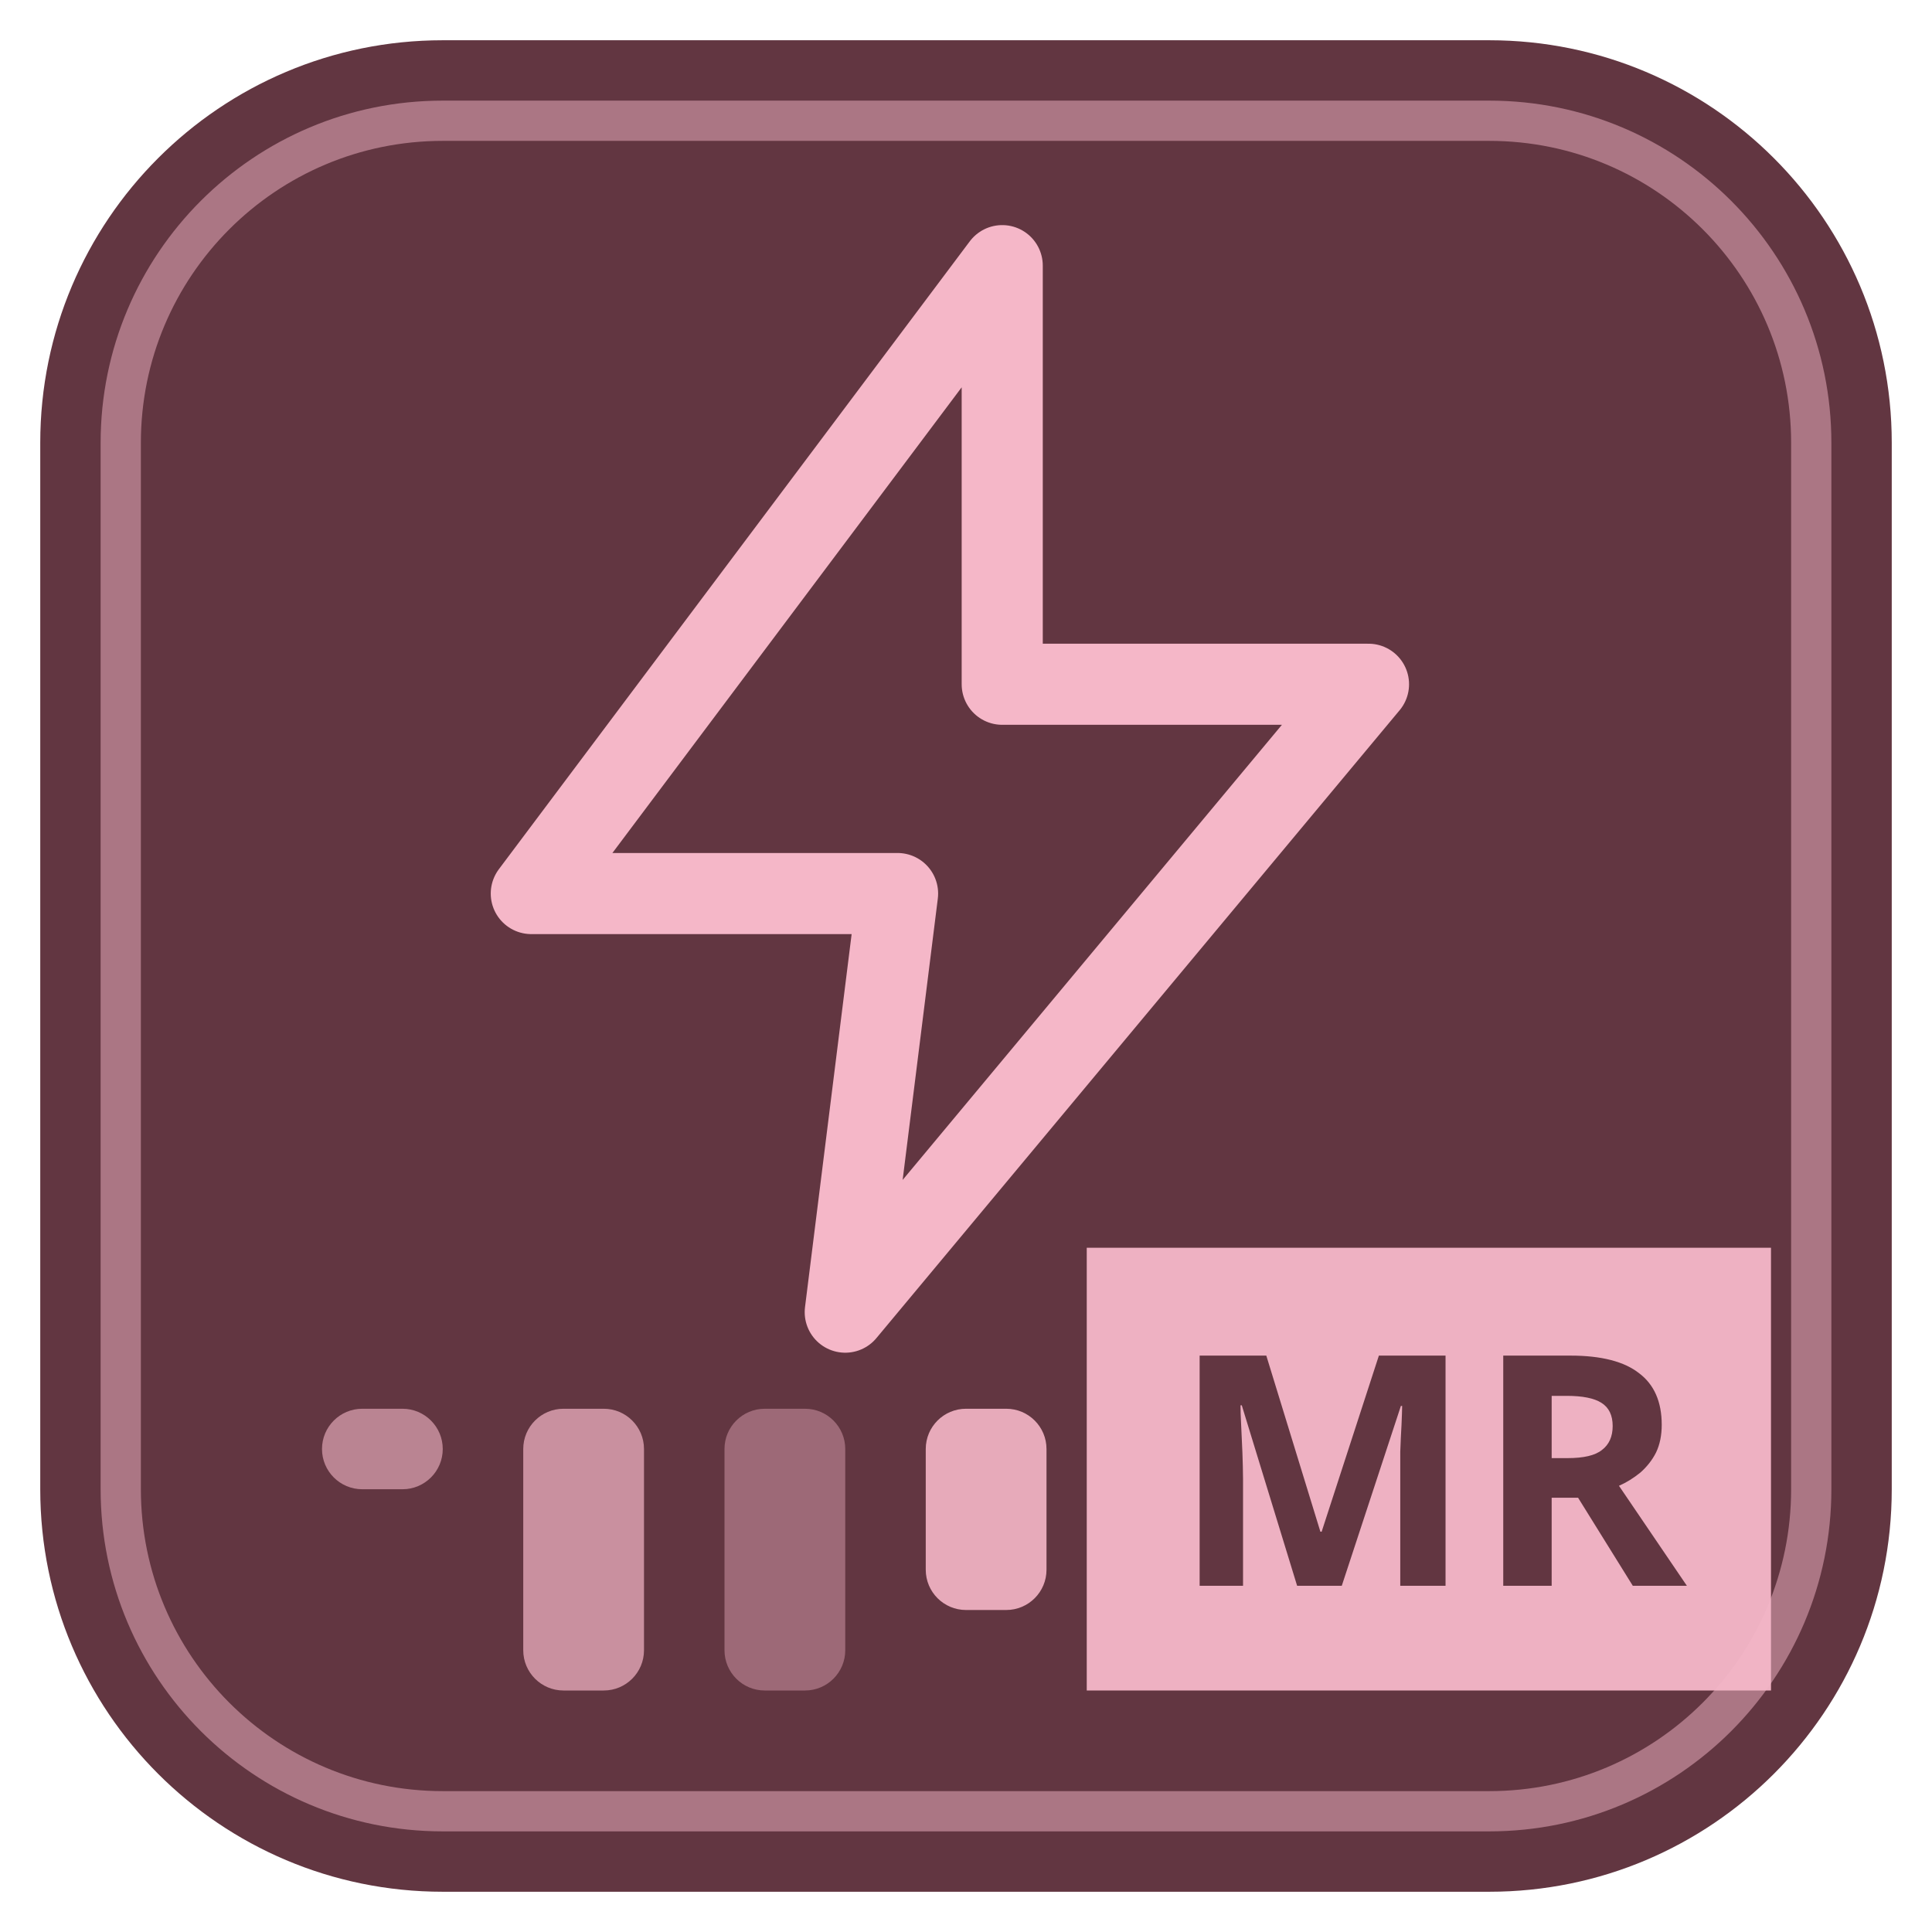
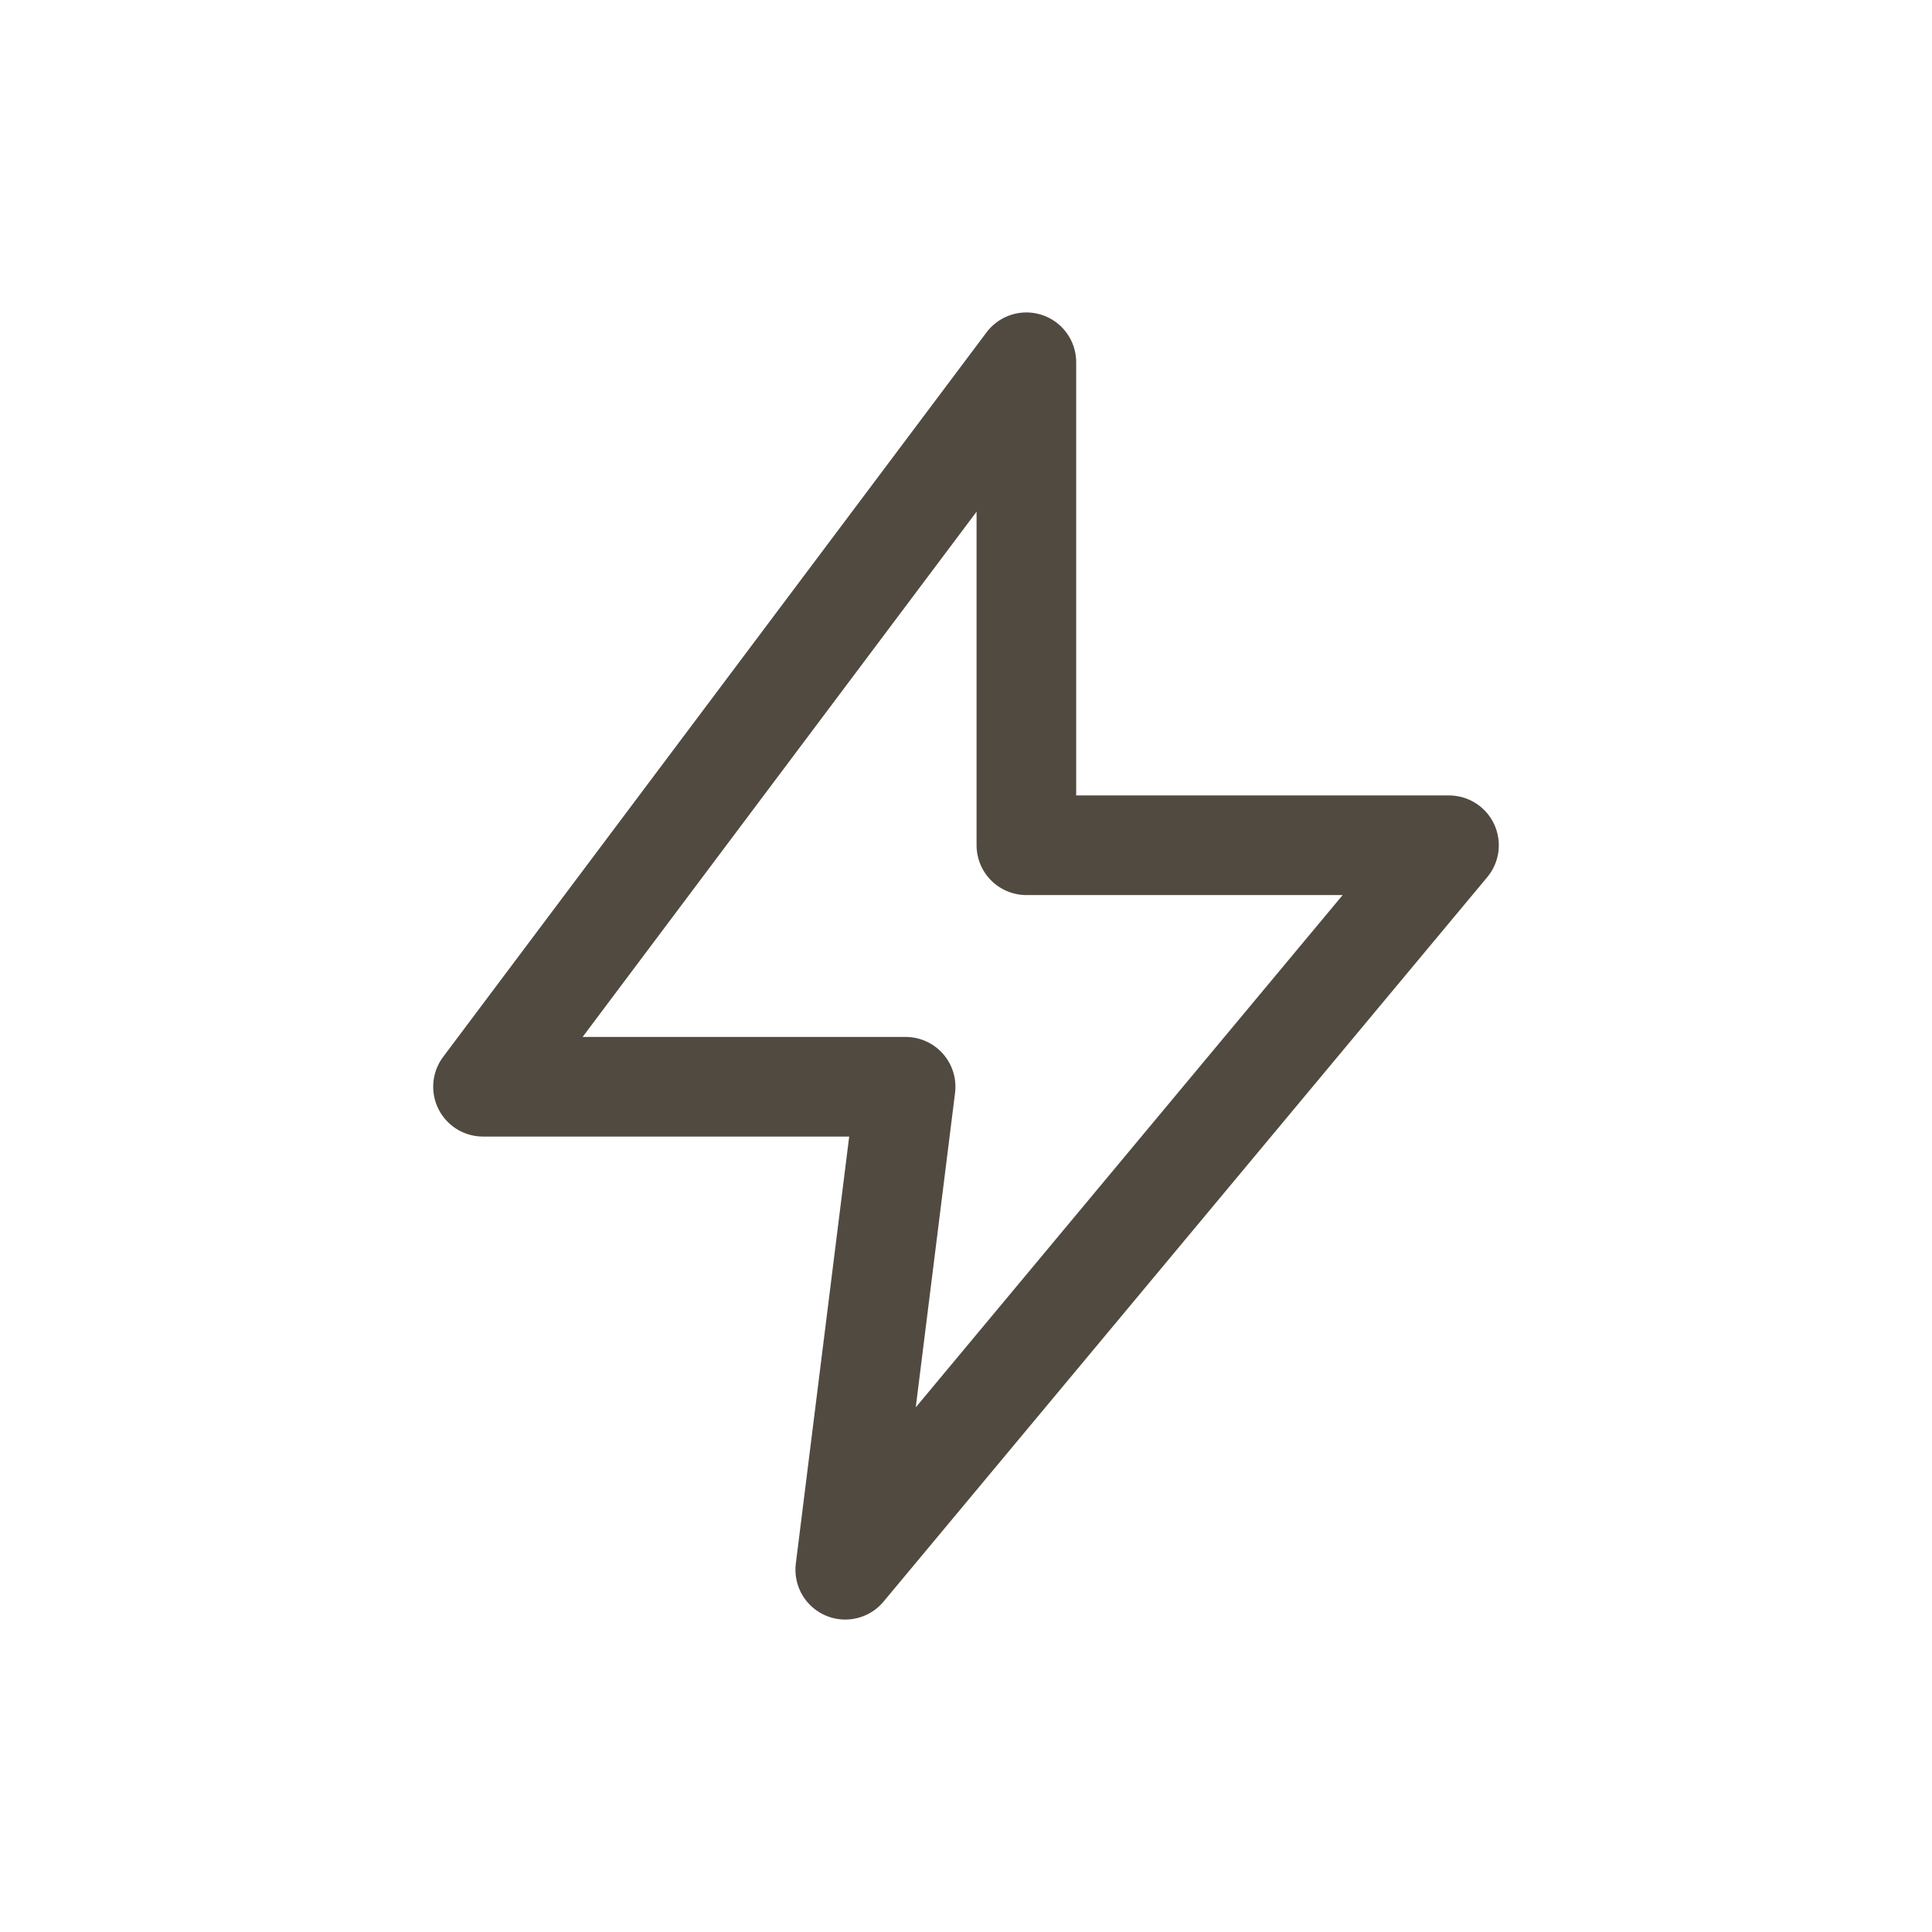
- <svg xmlns="http://www.w3.org/2000/svg" viewBox="0 0 48 48">
-   <rect x="1" y="1" width="46" height="46" rx="10" fill="#623641" />
-   <rect x="3" y="3" width="42" height="42" rx="8" fill="none" stroke="#f5b7c8" stroke-opacity=".5" />
-   <g transform="translate(8 4) scale(1.3)" fill="none" stroke="#f5b7c8" stroke-width="1.55" stroke-linecap="round" stroke-linejoin="round">
+ <svg xmlns="http://www.w3.org/2000/svg" viewBox="0 0 48 48" aria-hidden="true">
+   <g transform="translate(6 6) scale(1.5)" fill="none" stroke="#514a41" stroke-width="1.65" stroke-linecap="round" stroke-linejoin="round">
    <path d="m13 2-9 12h7l-1 8 10-12h-7Z" />
  </g>
-   <rect x="8" y="35" width="3" height="2" rx="1" fill="#f5b7c8" opacity=".6" />
-   <rect x="13" y="35" width="3" height="7" rx="1" fill="#f5b7c8" opacity=".7" />
-   <rect x="18" y="35" width="3" height="7" rx="1" fill="#f5b7c8" opacity=".4" />
-   <rect x="23" y="35" width="3" height="5" rx="1" fill="#f5b7c8" opacity=".9" />
-   <path d="M27 31h17v11H27z" fill="#f5b7c8" opacity=".95" />
-   <text x="35.5" y="39.4" fill="#623641" text-anchor="middle" font-family="sans-serif" font-size="8" font-weight="bold">MR</text>
</svg>
